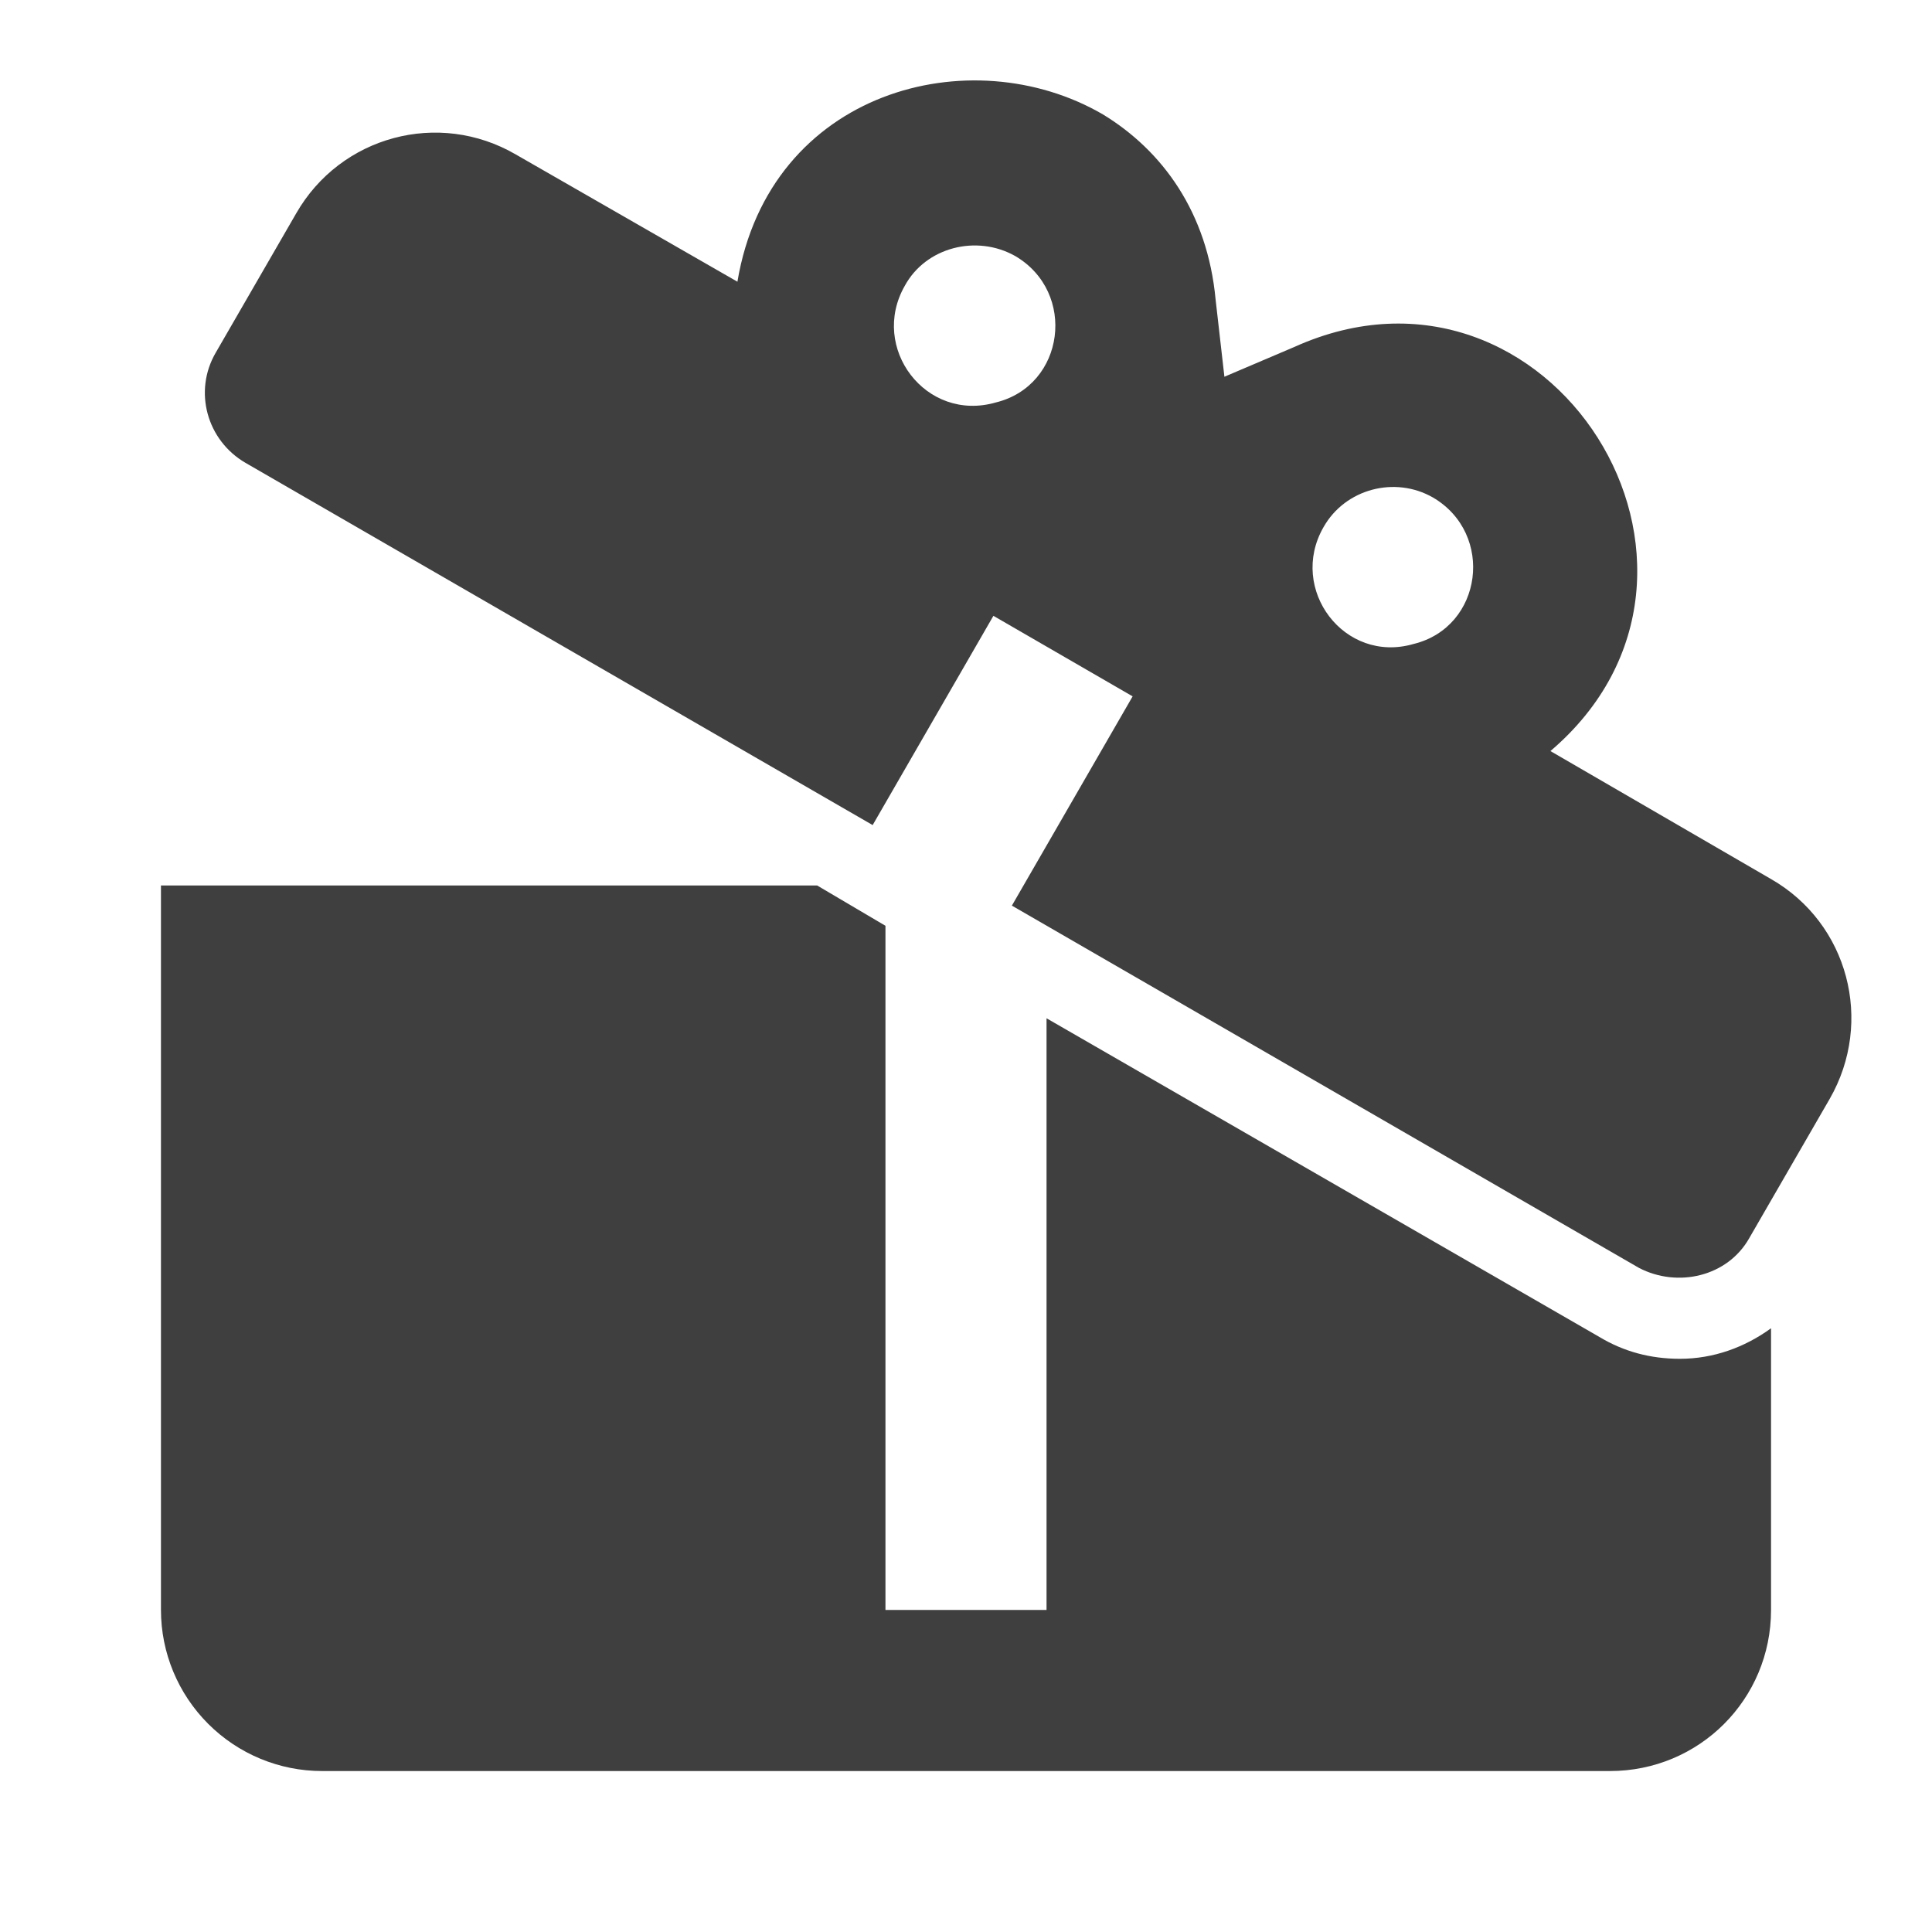
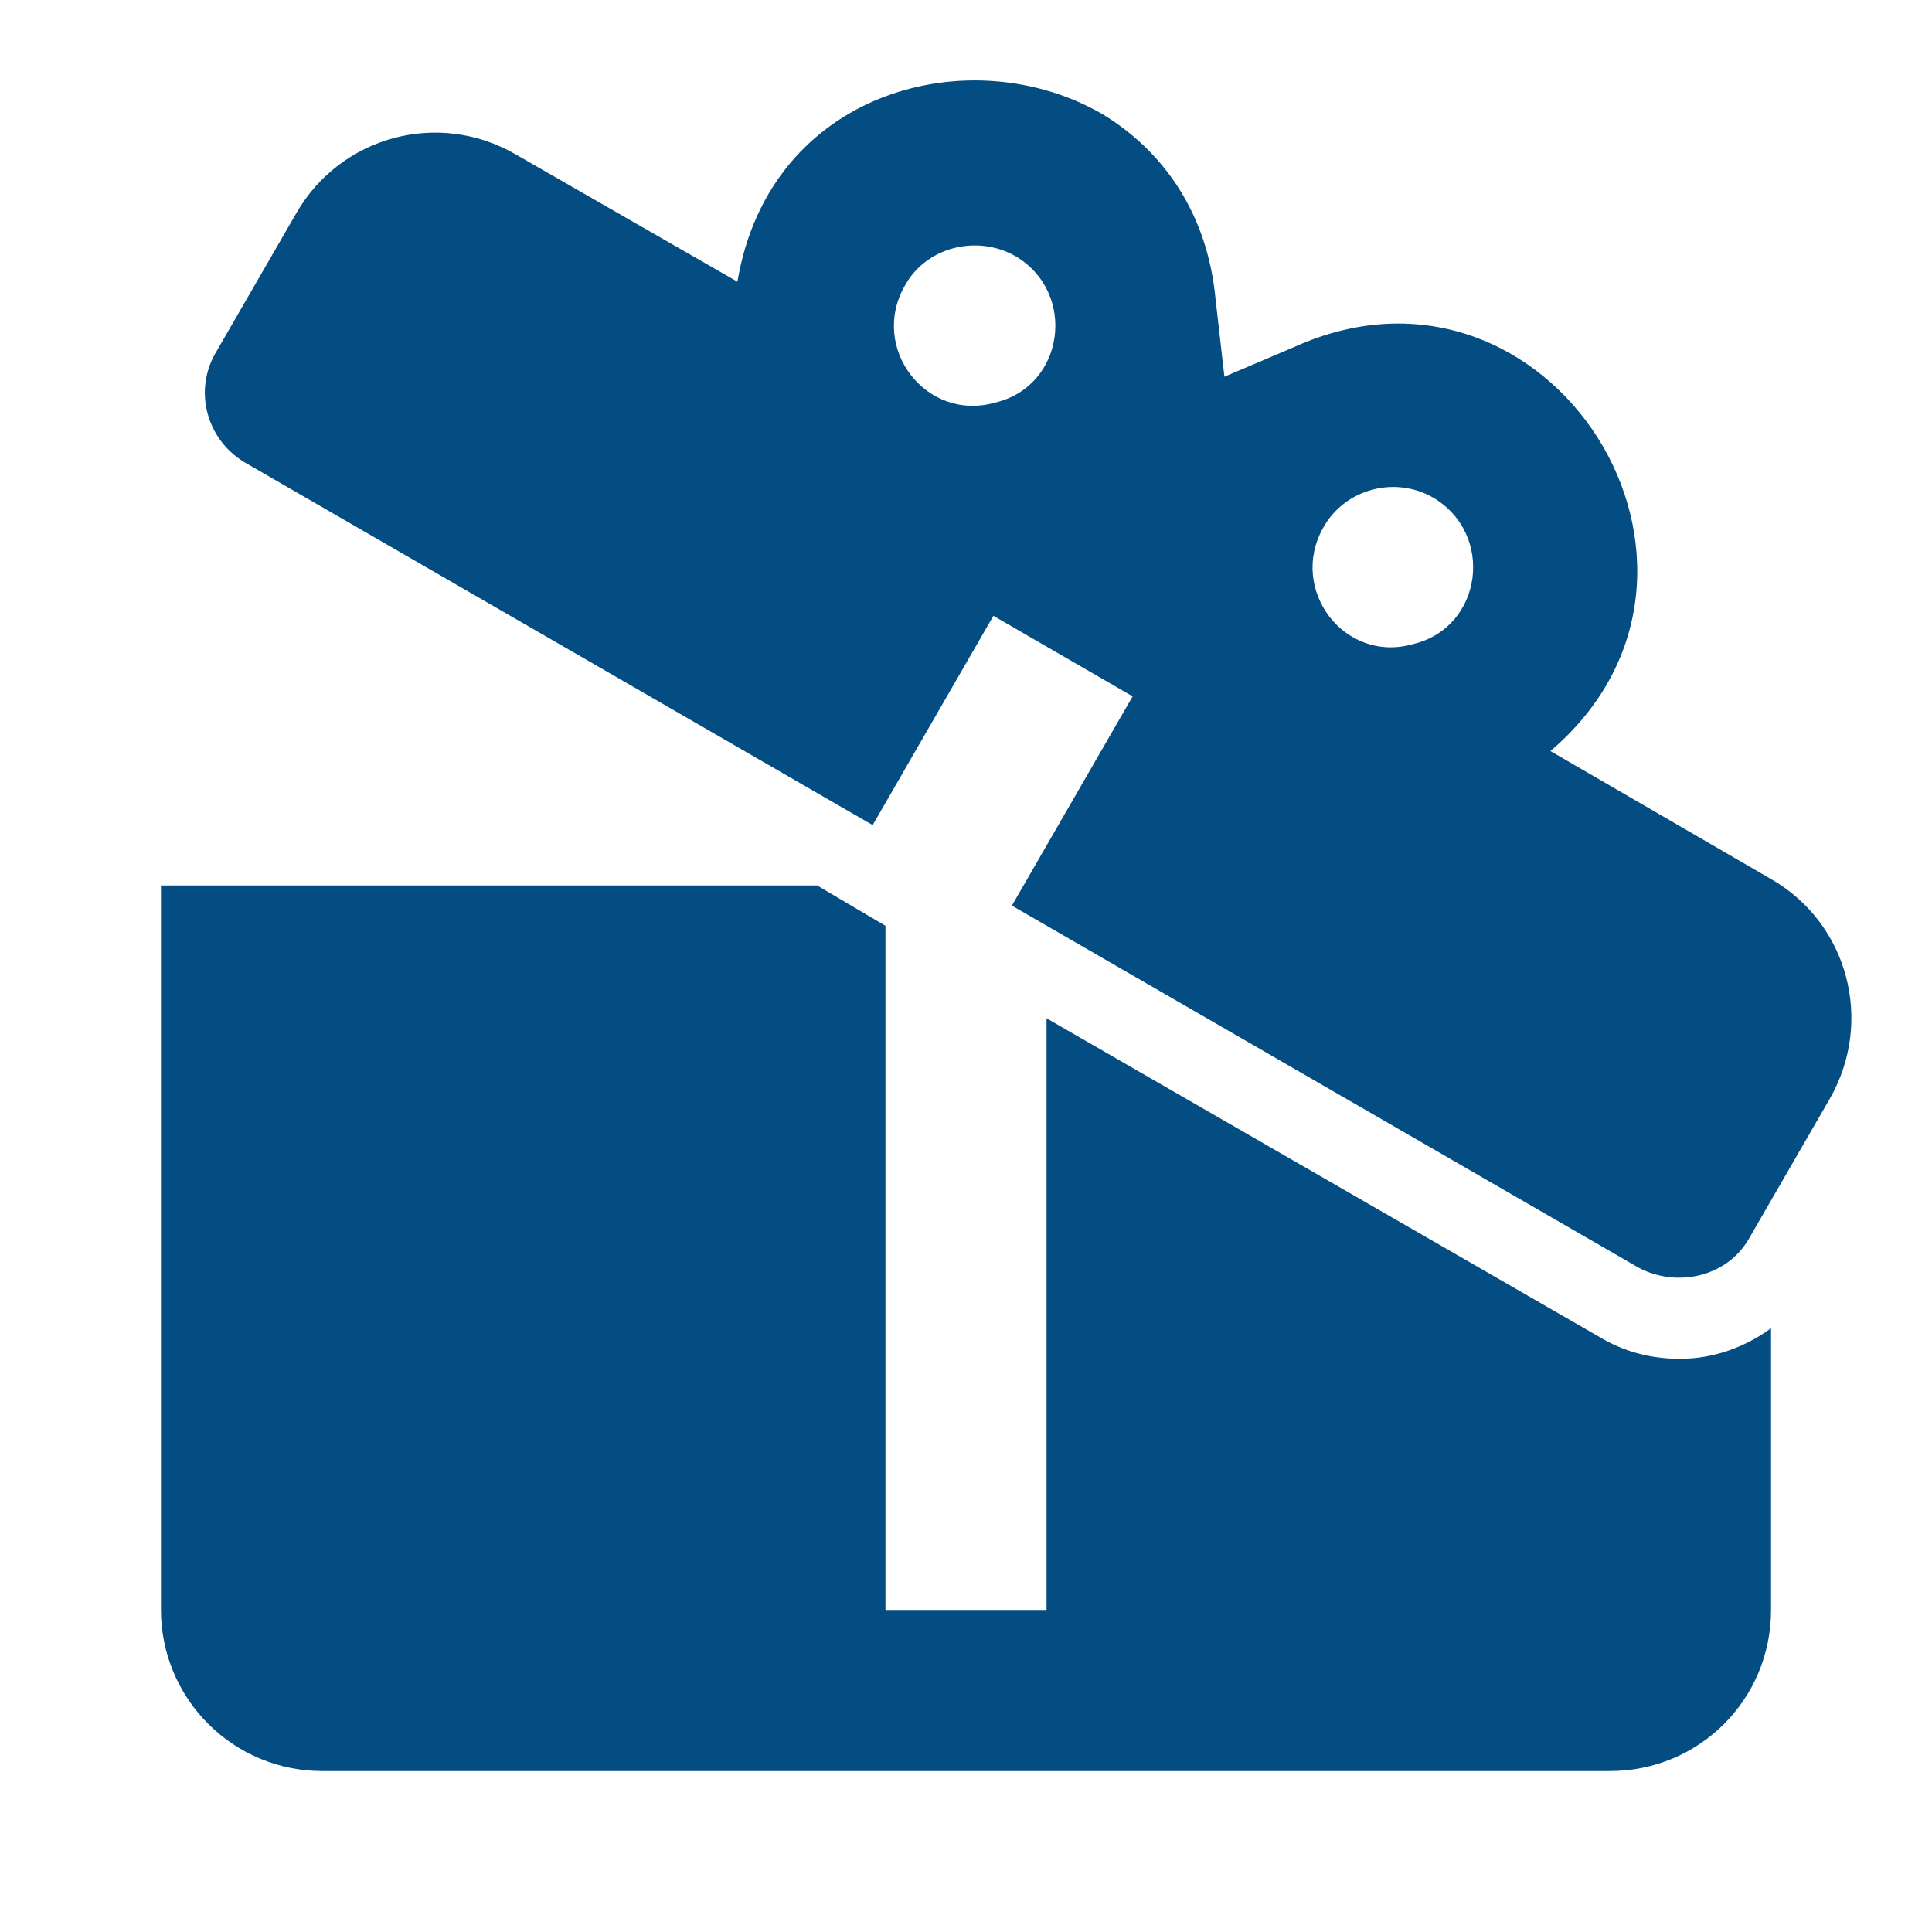
<svg xmlns="http://www.w3.org/2000/svg" width="16" height="16" viewBox="0 0 16 16" fill="none">
-   <path d="M14.667 7.28L12.84 6.22C14.6 4.72 12.833 1.92 10.72 2.873L10.14 3.12L10.067 2.48C10 1.76 9.627 1.247 9.133 0.947C8.04 0.311 6.373 0.747 6.107 2.333L4.273 1.28C3.633 0.907 2.82 1.127 2.453 1.767L1.787 2.92C1.6 3.24 1.713 3.647 2.033 3.833L7.227 6.833L8.227 5.1L9.38 5.767L8.38 7.5L13.573 10.5C13.893 10.667 14.307 10.573 14.487 10.253L15.153 9.1C15.52 8.46 15.307 7.647 14.667 7.28ZM8.247 3.333C7.667 3.5 7.2 2.88 7.493 2.367C7.667 2.047 8.087 1.94 8.407 2.12C8.92 2.42 8.82 3.193 8.247 3.333ZM11.707 5.333C11.133 5.5 10.667 4.88 10.96 4.367C11.14 4.047 11.553 3.94 11.867 4.12C12.38 4.42 12.28 5.193 11.707 5.333ZM13.913 11.253C14.187 11.253 14.447 11.16 14.667 11V13.333C14.667 14.073 14.073 14.667 13.333 14.667H2.667C2.313 14.667 1.974 14.526 1.724 14.276C1.474 14.026 1.333 13.687 1.333 13.333V7.333H6.767L7.333 7.667V13.333H8.667V8.433L13.247 11.073C13.447 11.193 13.667 11.253 13.913 11.253Z" fill="#3F3F3F" />
+   <path d="M14.667 7.28L12.84 6.22C14.6 4.72 12.833 1.92 10.72 2.873L10.14 3.12L10.067 2.48C10 1.76 9.627 1.247 9.133 0.947C8.04 0.311 6.373 0.747 6.107 2.333L4.273 1.28C3.633 0.907 2.82 1.127 2.453 1.767L1.787 2.92C1.6 3.24 1.713 3.647 2.033 3.833L7.227 6.833L8.227 5.1L9.38 5.767L8.38 7.5L13.573 10.5C13.893 10.667 14.307 10.573 14.487 10.253L15.153 9.1C15.52 8.46 15.307 7.647 14.667 7.28ZM8.247 3.333C7.667 3.5 7.2 2.88 7.493 2.367C7.667 2.047 8.087 1.94 8.407 2.12C8.92 2.42 8.82 3.193 8.247 3.333ZM11.707 5.333C11.133 5.5 10.667 4.88 10.96 4.367C11.14 4.047 11.553 3.94 11.867 4.12C12.38 4.42 12.28 5.193 11.707 5.333ZM13.913 11.253C14.187 11.253 14.447 11.16 14.667 11V13.333C14.667 14.073 14.073 14.667 13.333 14.667H2.667C2.313 14.667 1.974 14.526 1.724 14.276C1.474 14.026 1.333 13.687 1.333 13.333V7.333H6.767L7.333 7.667V13.333H8.667V8.433L13.247 11.073C13.447 11.193 13.667 11.253 13.913 11.253Z" fill="#034D82" />
</svg>
